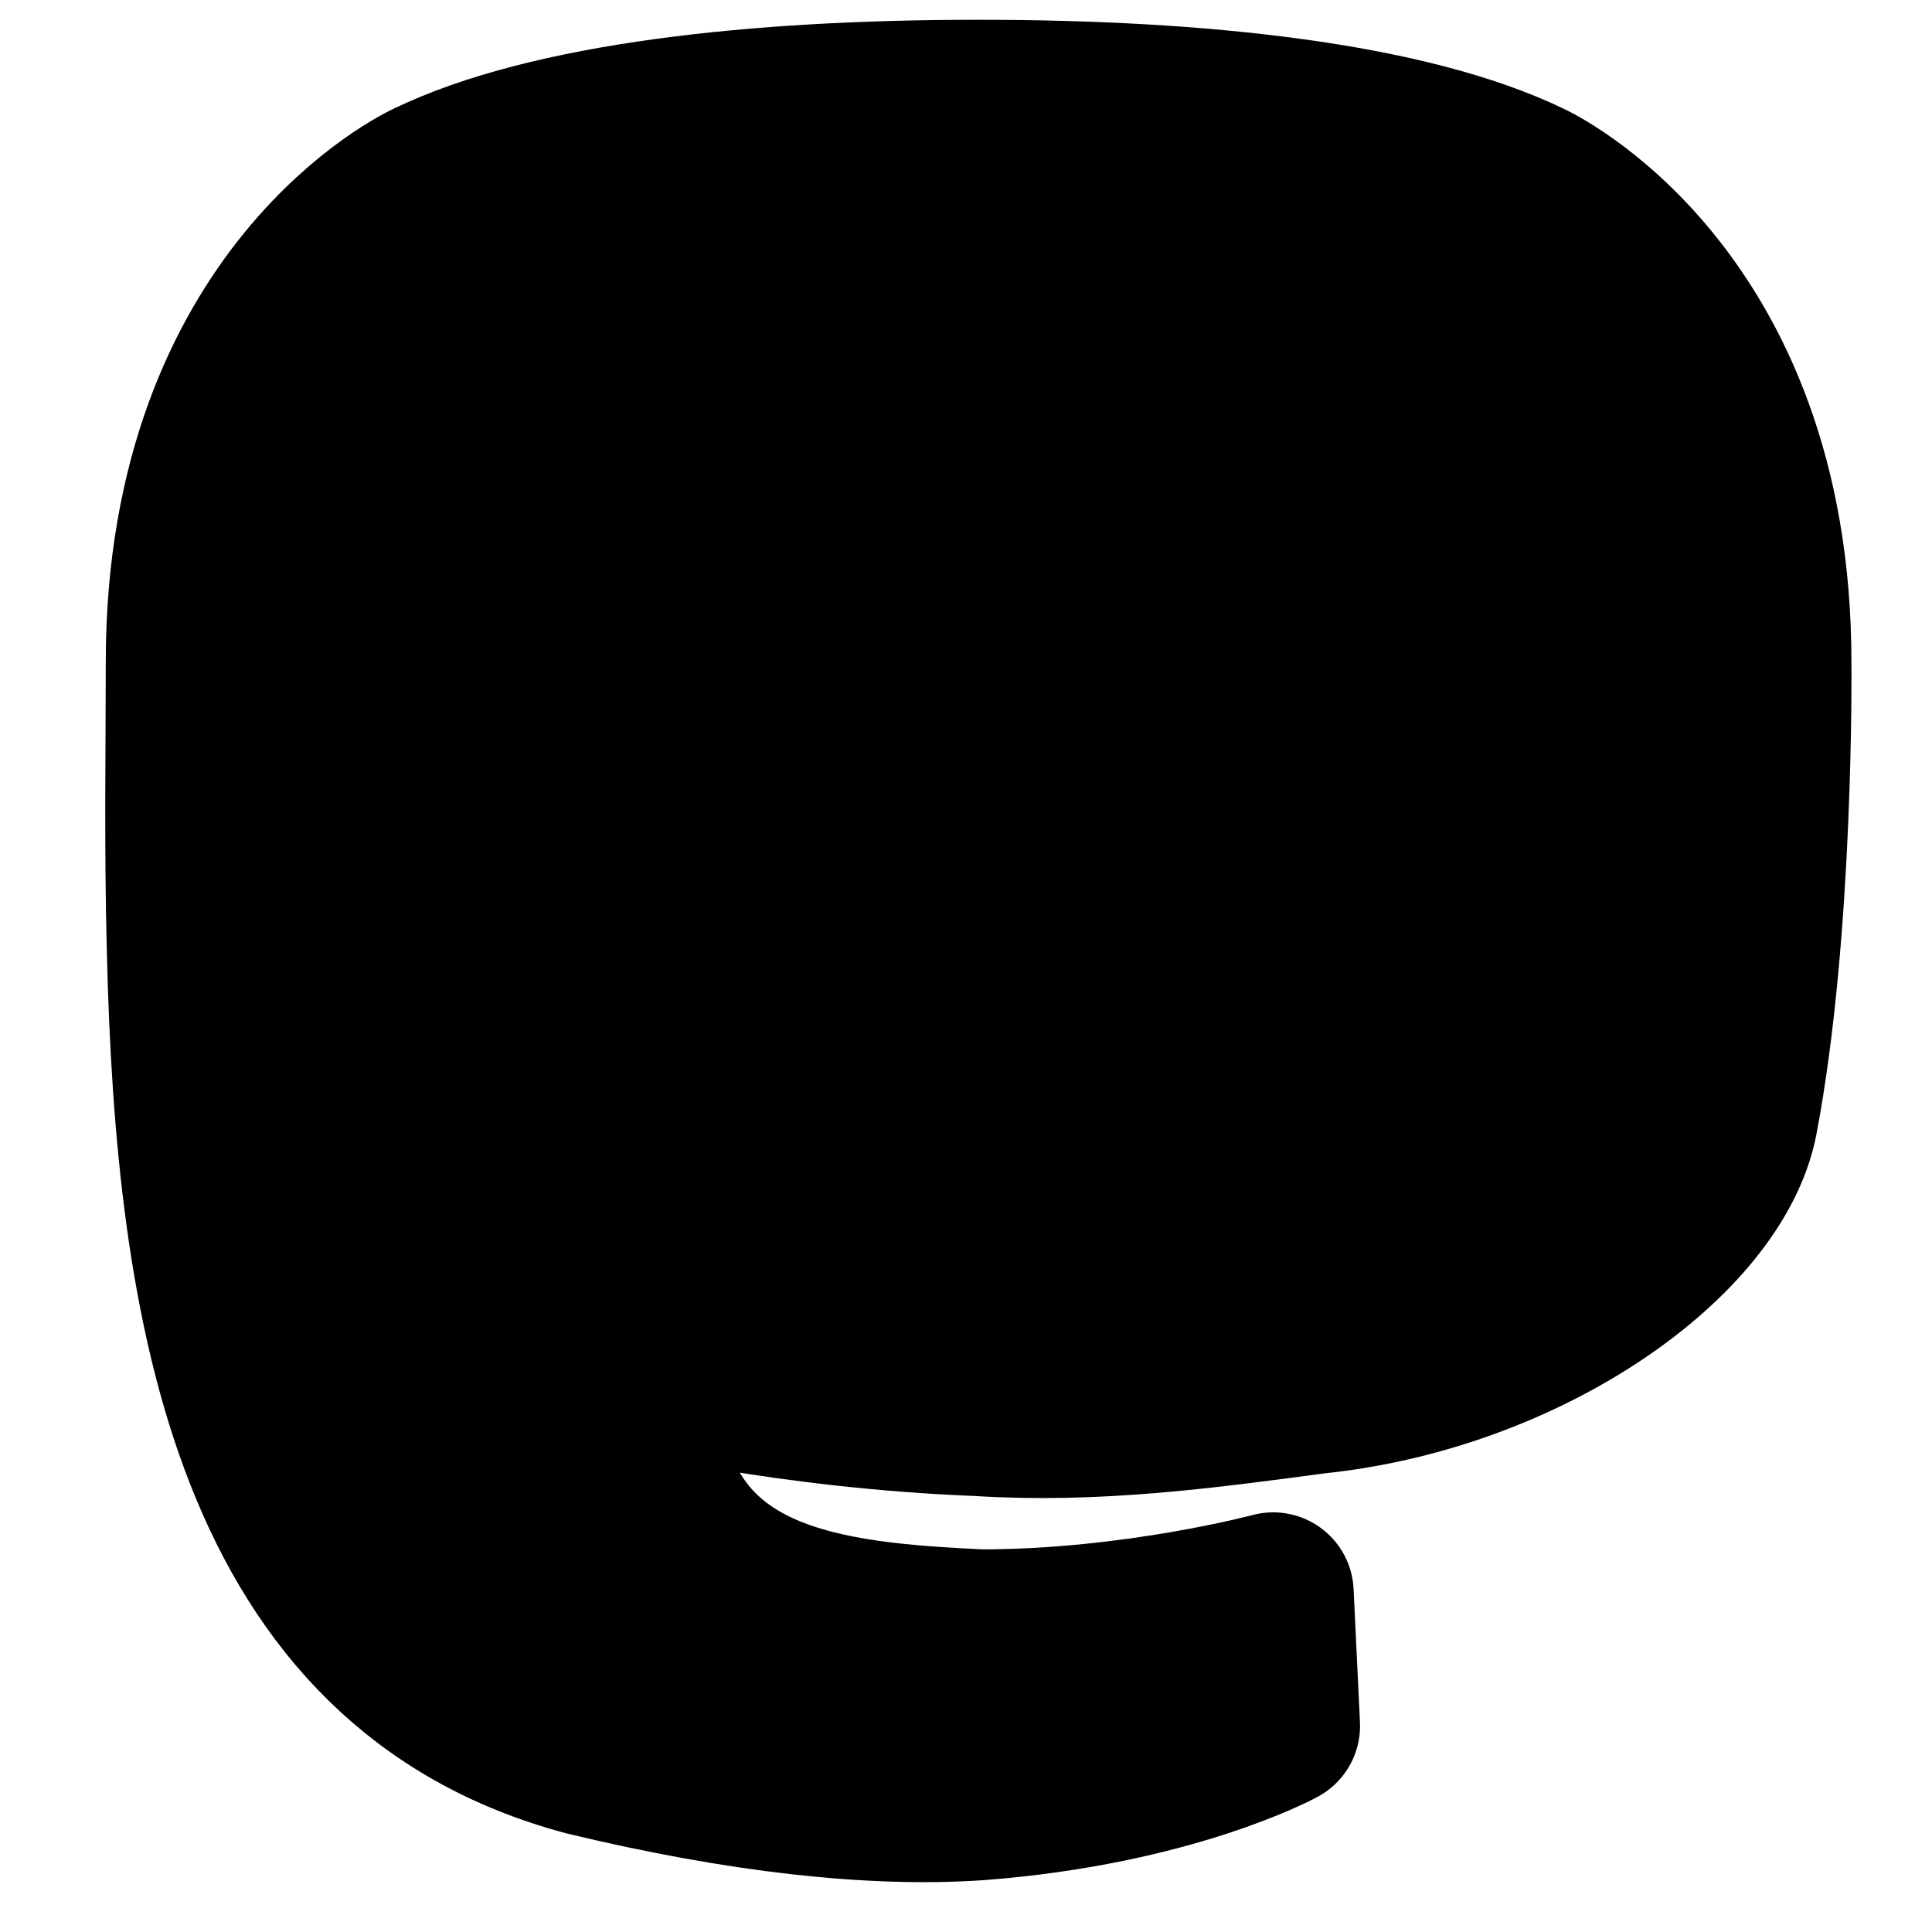
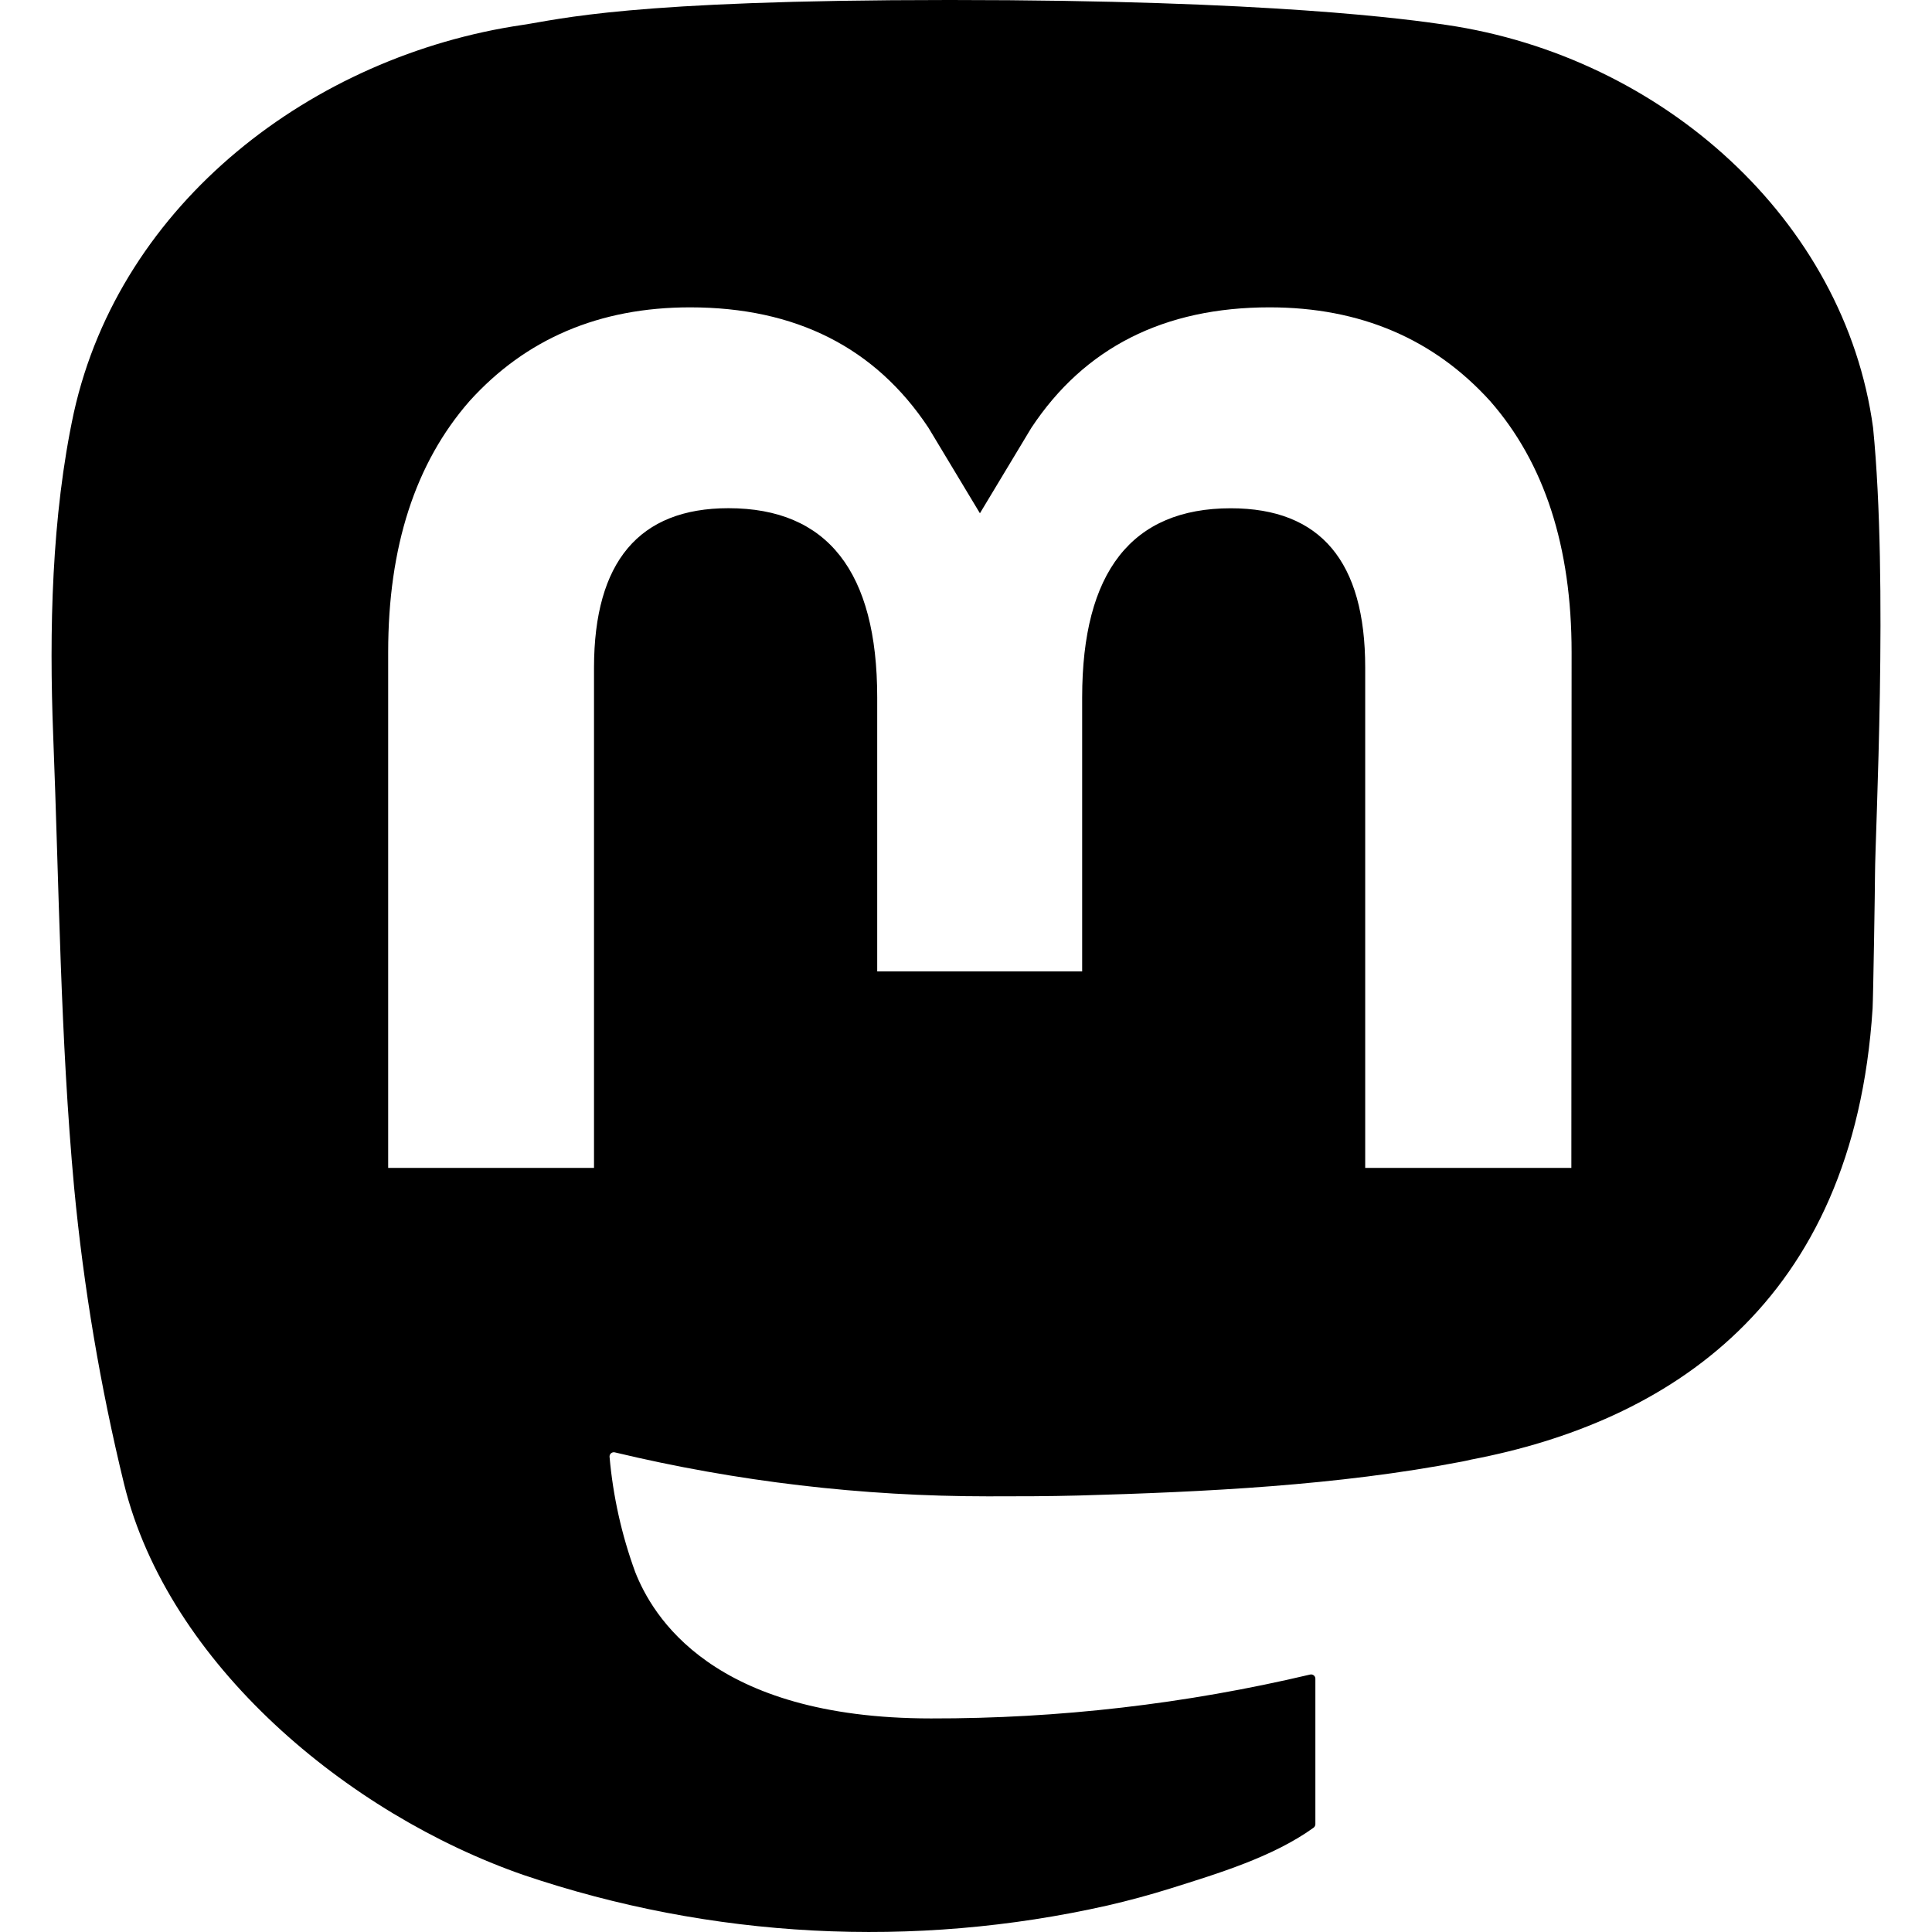
- <svg xmlns="http://www.w3.org/2000/svg" viewBox="0 0 24 24" fill="currentcolor" stroke="currentcolor" stroke-width="2" stroke-linecap="round" stroke-linejoin="round">
-   <path d="M21.58 13.913c-.29 1.469-2.592 3.121-5.238 3.396-1.379.184-2.737.368-4.185.276-2.368-.092-4.237-.551-4.237-.551 0 .184.014.459.043.643.308 2.294 2.317 2.478 4.22 2.57 1.922 0 3.633-.46 3.633-.46l.079 1.653s-1.344.734-3.738.918c-1.32.091-2.96-.092-4.869-.551-4.14-1.102-4.853-5.507-4.961-10.005-.034-1.285-.013-2.57-.013-3.58 0-4.589 3-5.966 3-5.966 1.513-.734 4.11-1.01 6.808-1.01h.067c2.699 0 5.296.276 6.81 1.01 0 0 3 1.377 3 5.967 0 0 .037 3.304-.419 5.69" />
+ <svg xmlns="http://www.w3.org/2000/svg" role="img" viewBox="0 0 24 24" fill="currentcolor">
+   <path d="M23.268 5.313c-.35-2.578-2.617-4.61-5.304-5.004C17.51.242 15.792 0 11.813 0h-.03c-3.98 0-4.835.242-5.288.309C3.882.692 1.496 2.518.917 5.127.64 6.412.61 7.837.661 9.143c.074 1.874.088 3.745.26 5.611.118 1.24.325 2.47.62 3.68.55 2.237 2.777 4.098 4.96 4.857 2.336.792 4.849.923 7.256.38.265-.061.527-.132.786-.213.585-.184 1.27-.39 1.774-.753a.057.057 0 0 0 .023-.043v-1.809a.052.052 0 0 0-.02-.041.053.053 0 0 0-.046-.01 20.282 20.282 0 0 1-4.709.545c-2.73 0-3.463-1.284-3.674-1.818a5.593 5.593 0 0 1-.319-1.433.053.053 0 0 1 .066-.054c1.517.363 3.072.546 4.632.546.376 0 .75 0 1.125-.01 1.57-.044 3.224-.124 4.768-.422.038-.008.077-.015.11-.024 2.435-.464 4.753-1.92 4.989-5.604.008-.145.03-1.52.03-1.67.002-.512.167-3.63-.024-5.545zm-3.748 9.195h-2.561V8.29c0-1.309-.55-1.976-1.67-1.976-1.23 0-1.846.79-1.846 2.35v3.403h-2.546V8.663c0-1.56-.617-2.35-1.848-2.35-1.112 0-1.668.668-1.67 1.977v6.218H4.822V8.102c0-1.31.337-2.35 1.011-3.12.696-.77 1.608-1.164 2.74-1.164 1.311 0 2.302.5 2.962 1.498l.638 1.06.638-1.06c.66-.999 1.65-1.498 2.96-1.498 1.13 0 2.043.395 2.74 1.164.675.77 1.012 1.81 1.012 3.12z" />
</svg>
